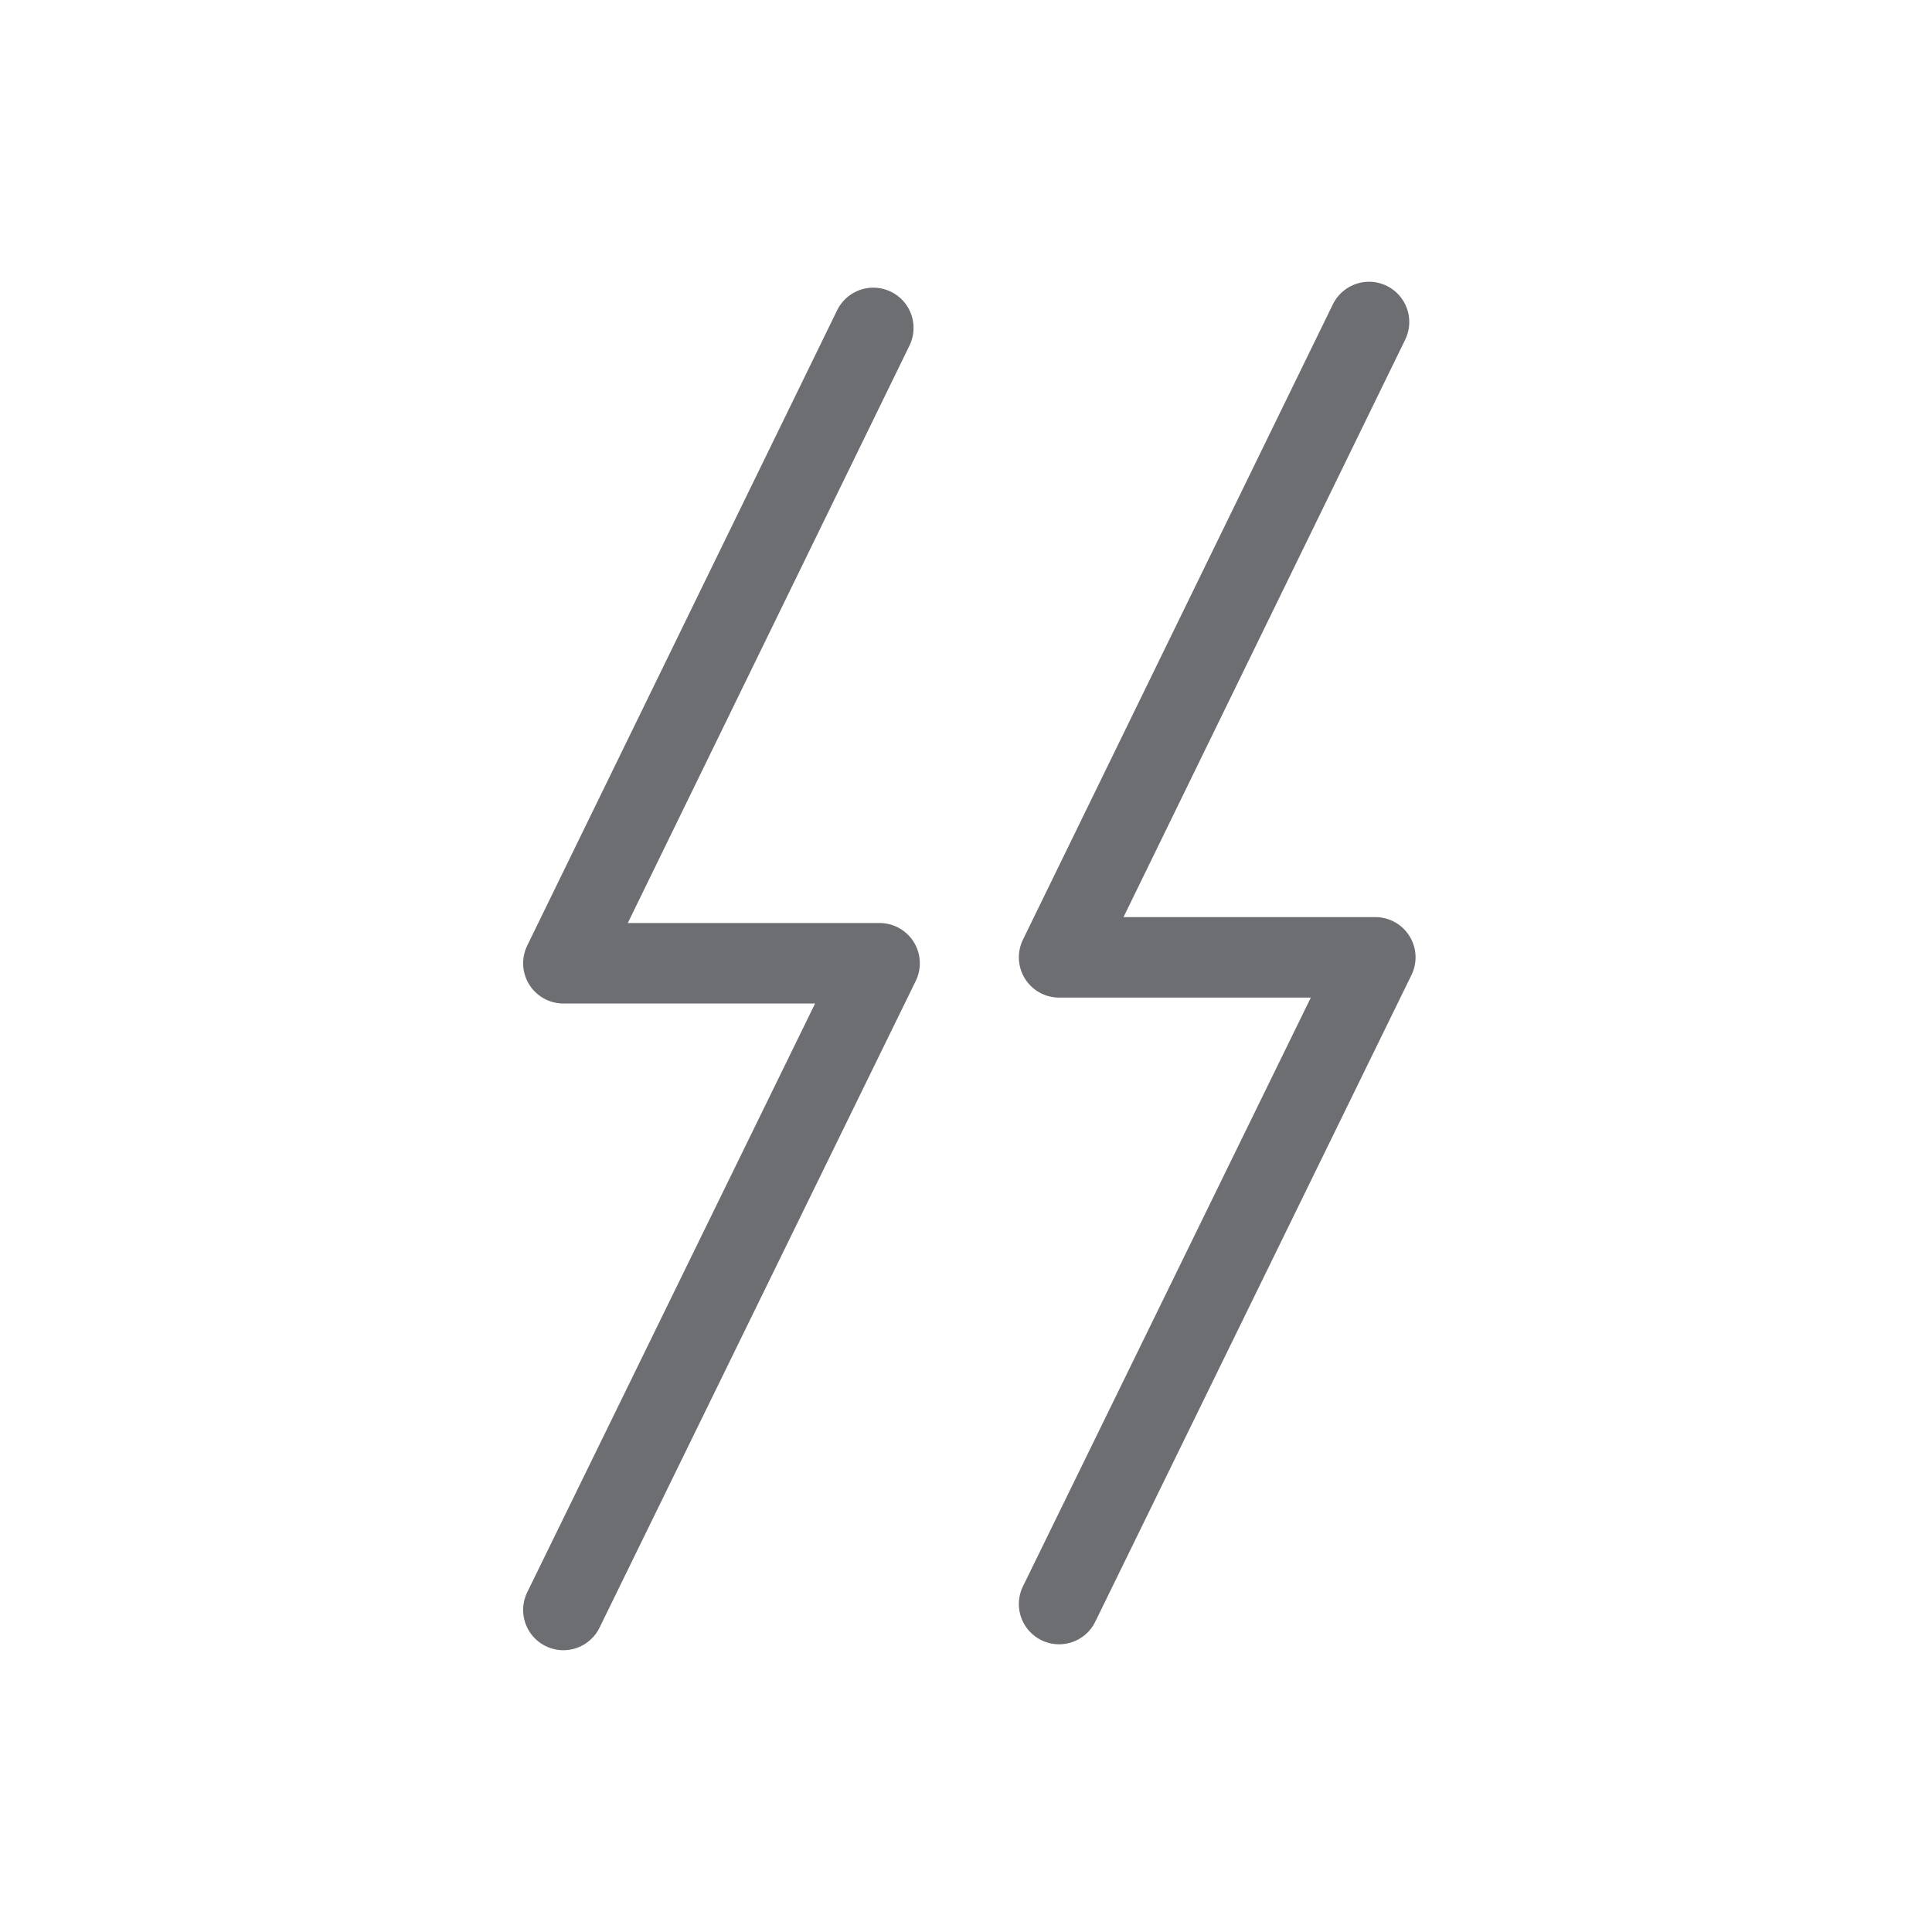
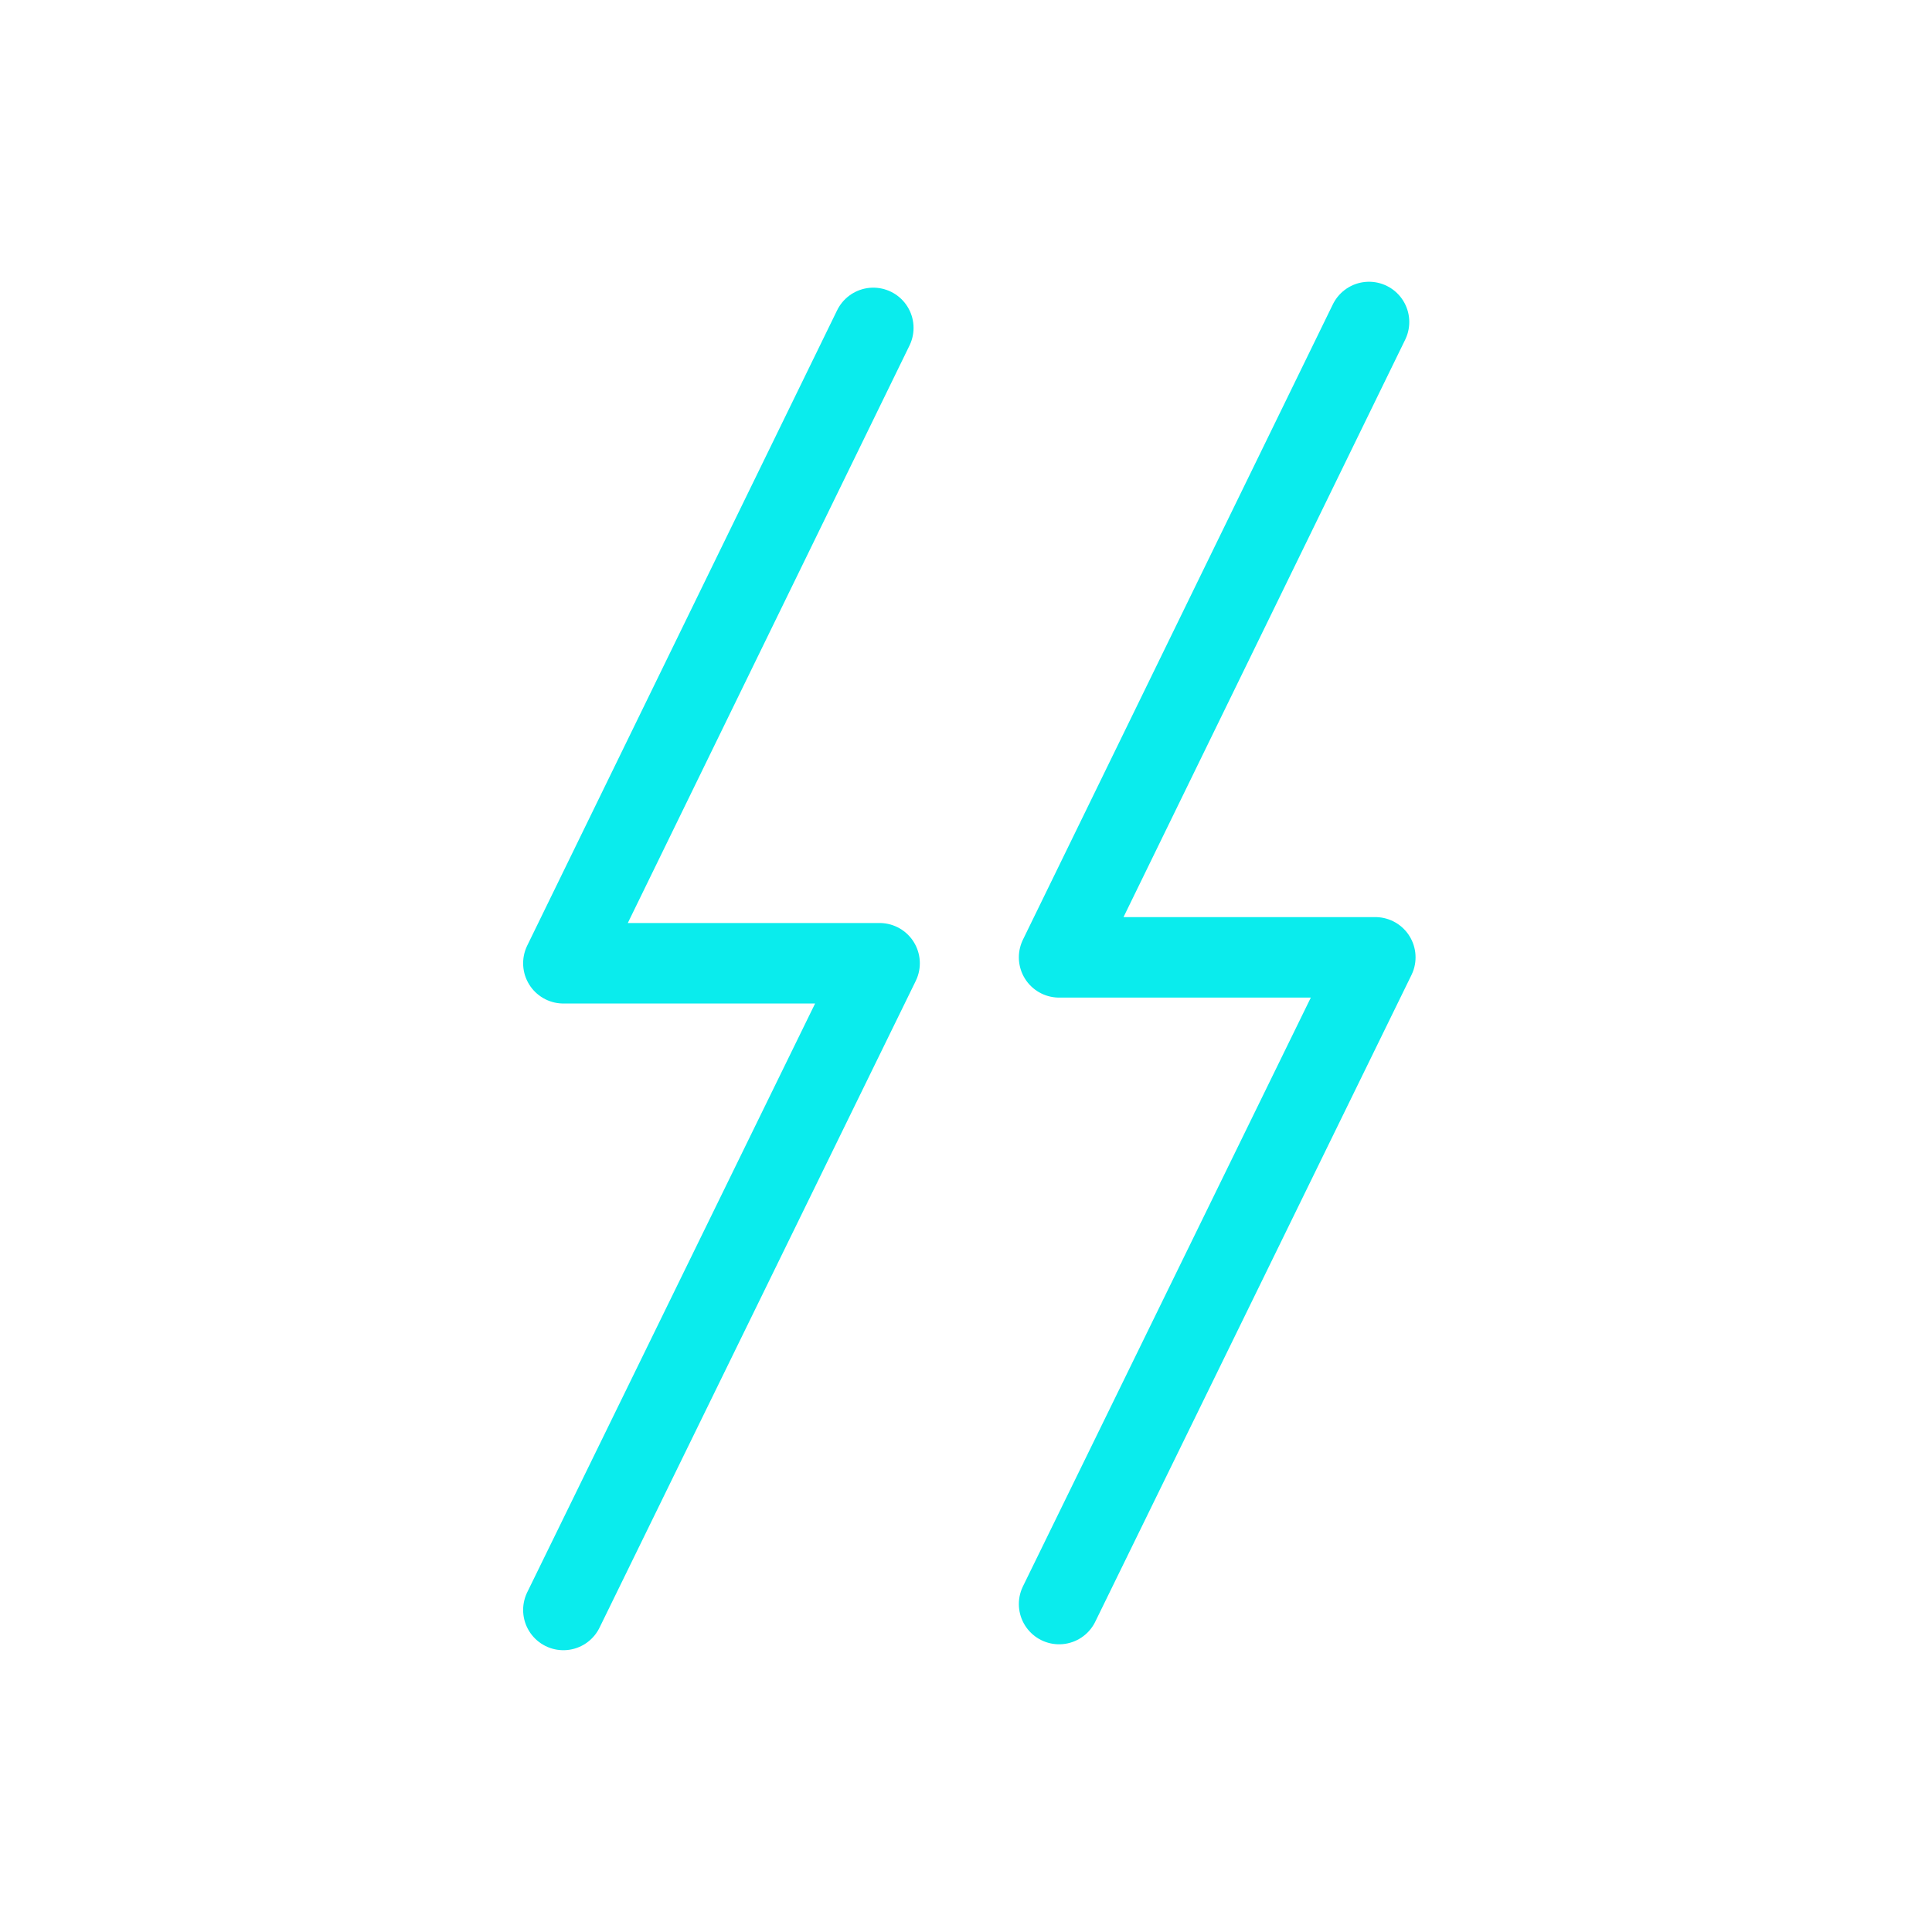
<svg xmlns="http://www.w3.org/2000/svg" width="48" height="48" viewBox="0 0 48 48">
  <g id="ic_lightning" transform="translate(476 1371)">
    <rect id="Rectangle_7" data-name="Rectangle 7" width="48" height="48" transform="translate(-476 -1371)" fill="#ffd2d2" opacity="0" />
    <g id="Group_11" data-name="Group 11" transform="translate(24.54 -2.89)">
-       <path id="Path_2" data-name="Path 2" d="M321.157,162.01l-7.7,15.785h7.856l-7.856,16.067" transform="translate(-800 -1521.973)" fill="none" stroke="#6d6e71" stroke-linecap="round" stroke-linejoin="round" stroke-width="2" />
-       <path id="Path_3" data-name="Path 3" d="M331.206,161.89l-7.7,15.785h7.856l-7.856,16.067" transform="translate(-797.733 -1522)" fill="none" stroke="#6d6e71" stroke-linecap="round" stroke-linejoin="round" stroke-width="2" />
+       <path id="Path_2" data-name="Path 2" d="M321.157,162.01l-7.7,15.785h7.856l-7.856,16.067" transform="translate(-800 -1521.973)" fill="none" stroke="#0aeced" stroke-linecap="round" stroke-linejoin="round" stroke-width="2" />
+       <path id="Path_3" data-name="Path 3" d="M331.206,161.89l-7.7,15.785h7.856l-7.856,16.067" transform="translate(-797.733 -1522)" fill="none" stroke="#0aeced" stroke-linecap="round" stroke-linejoin="round" stroke-width="2" />
    </g>
  </g>
</svg>
